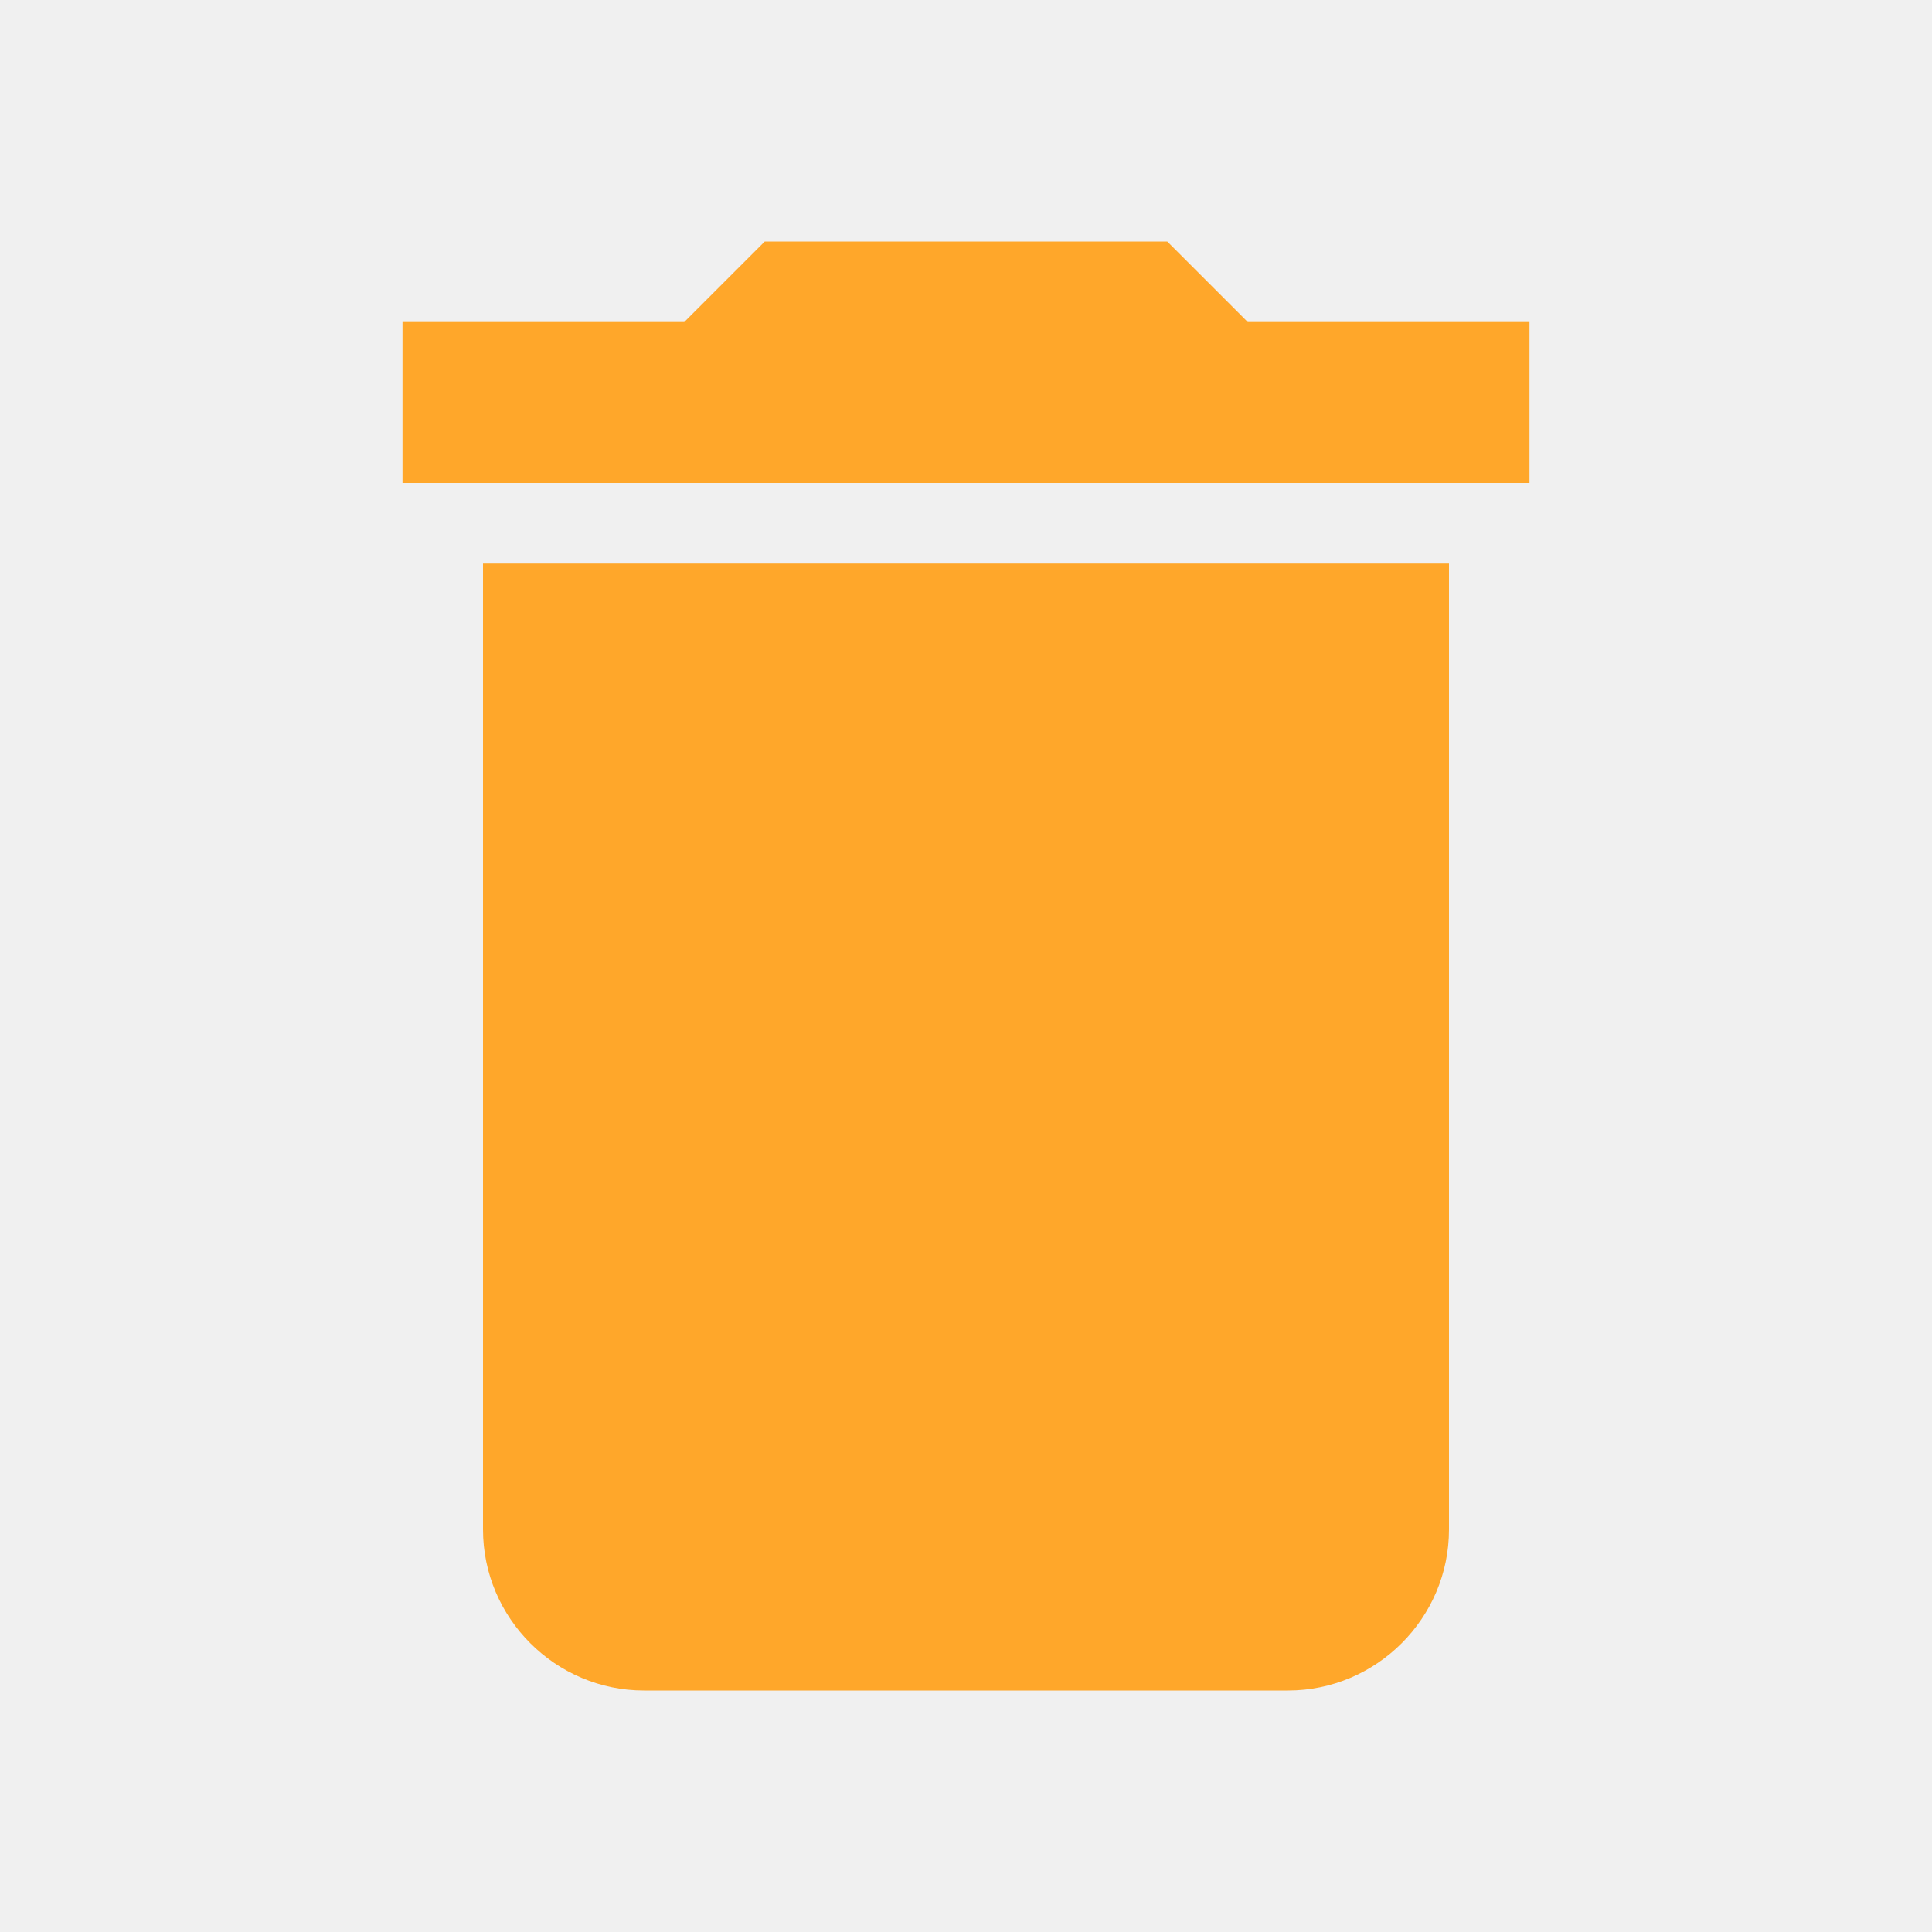
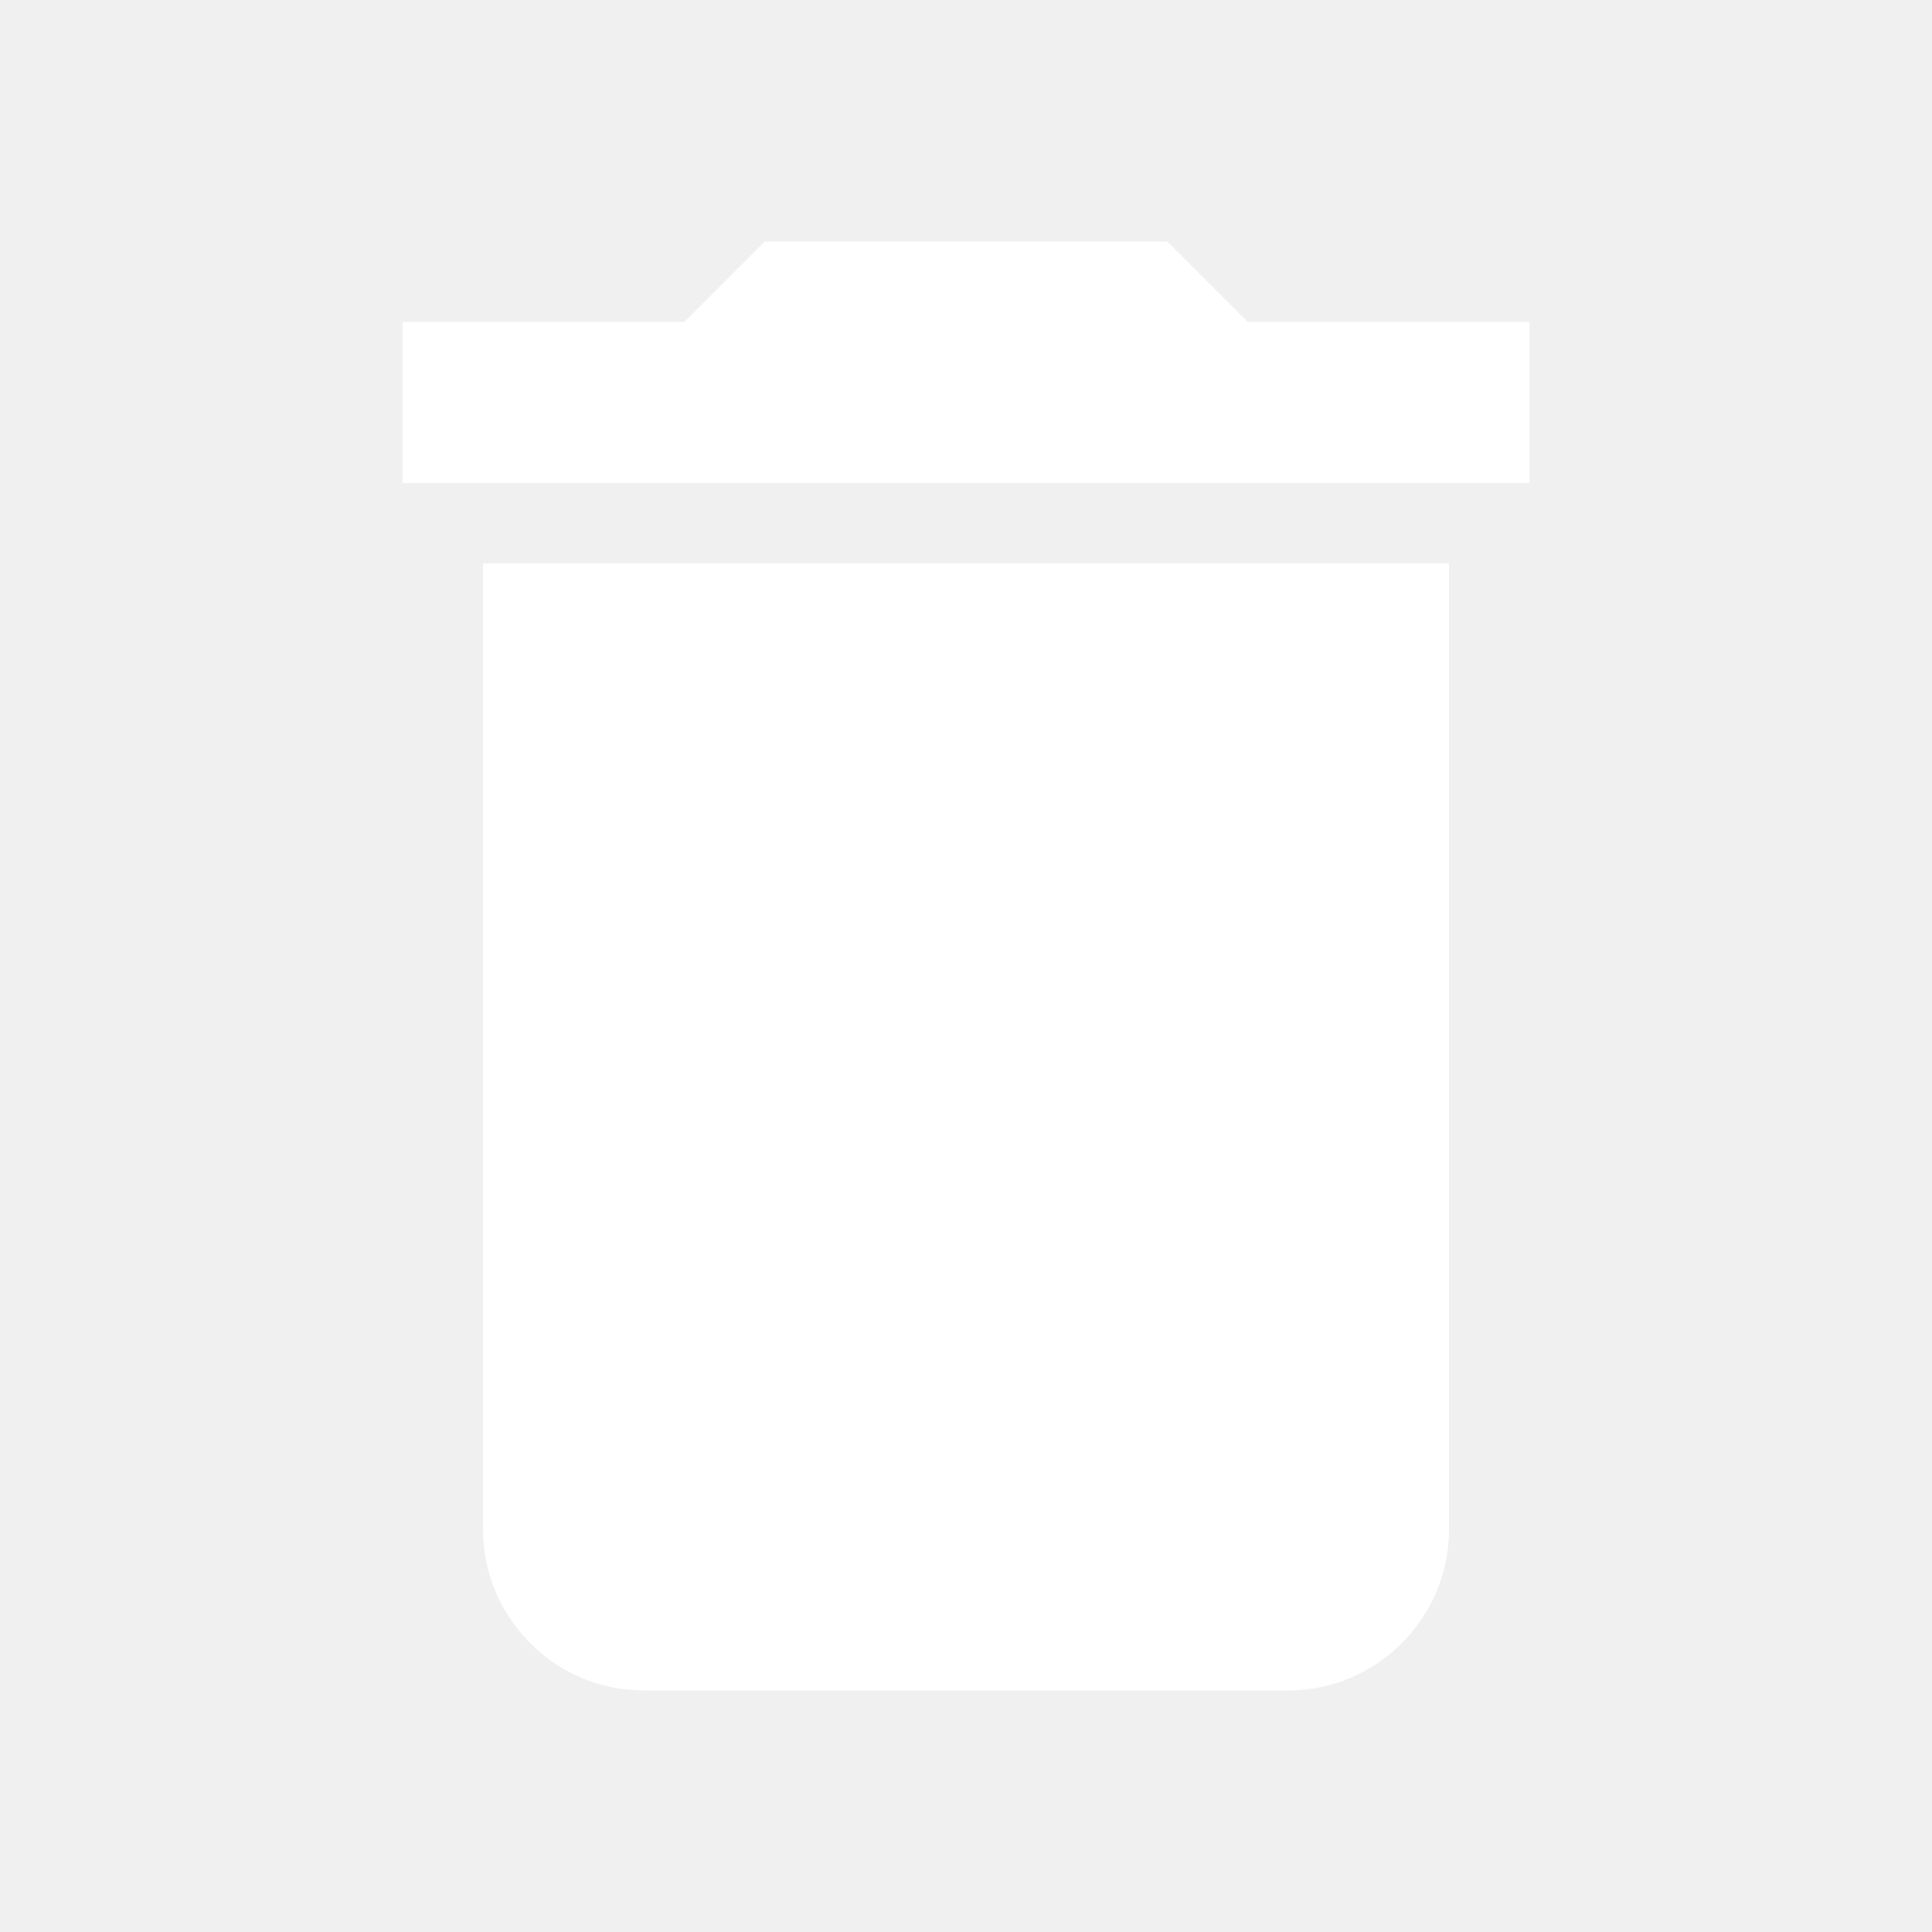
- <svg xmlns="http://www.w3.org/2000/svg" width="24" height="24" viewBox="0 0 24 24" fill="#ffa72a">
+ <svg xmlns="http://www.w3.org/2000/svg" width="24" height="24" viewBox="0 0 24 24" fill="#ffffff">
  <path d="M6 19c0 1.1.9 2 2 2h8c1.1 0 2-.9 2-2V7H6v12zM19 4h-3.5l-1-1h-5l-1 1H5v2h14V4z" />
  <path d="M0 0h24v24H0z" fill="none" />
</svg>
